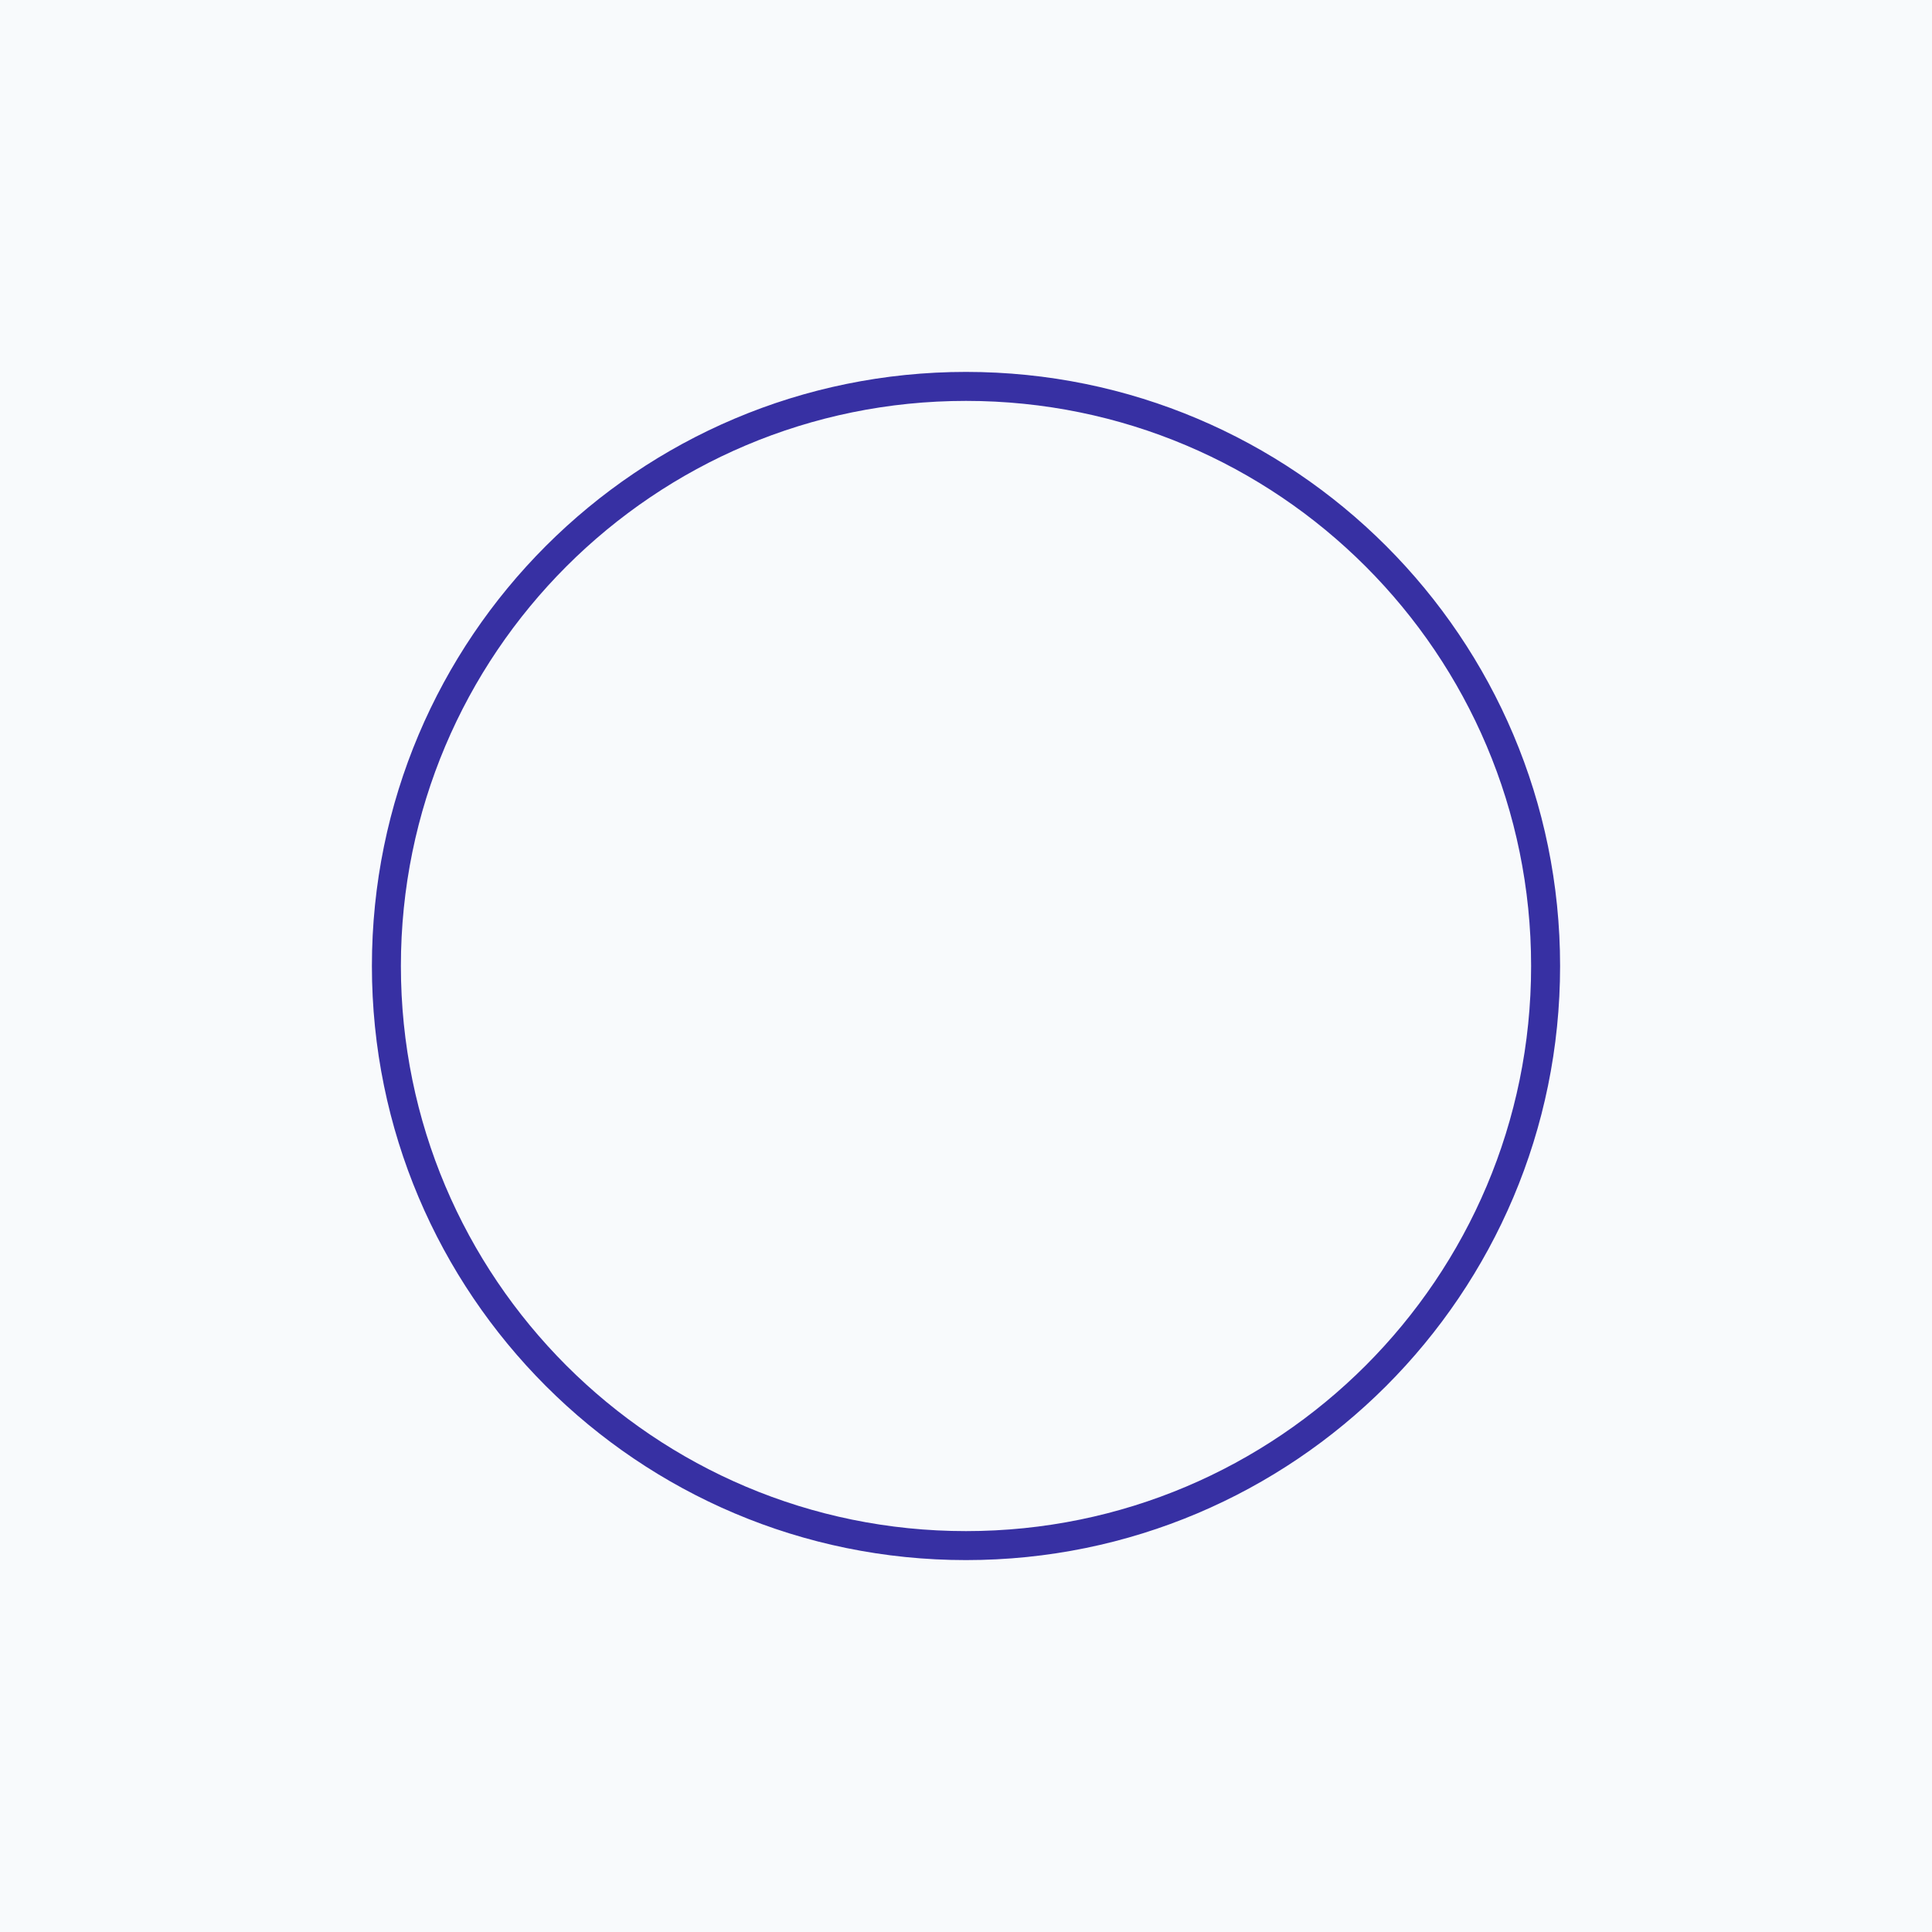
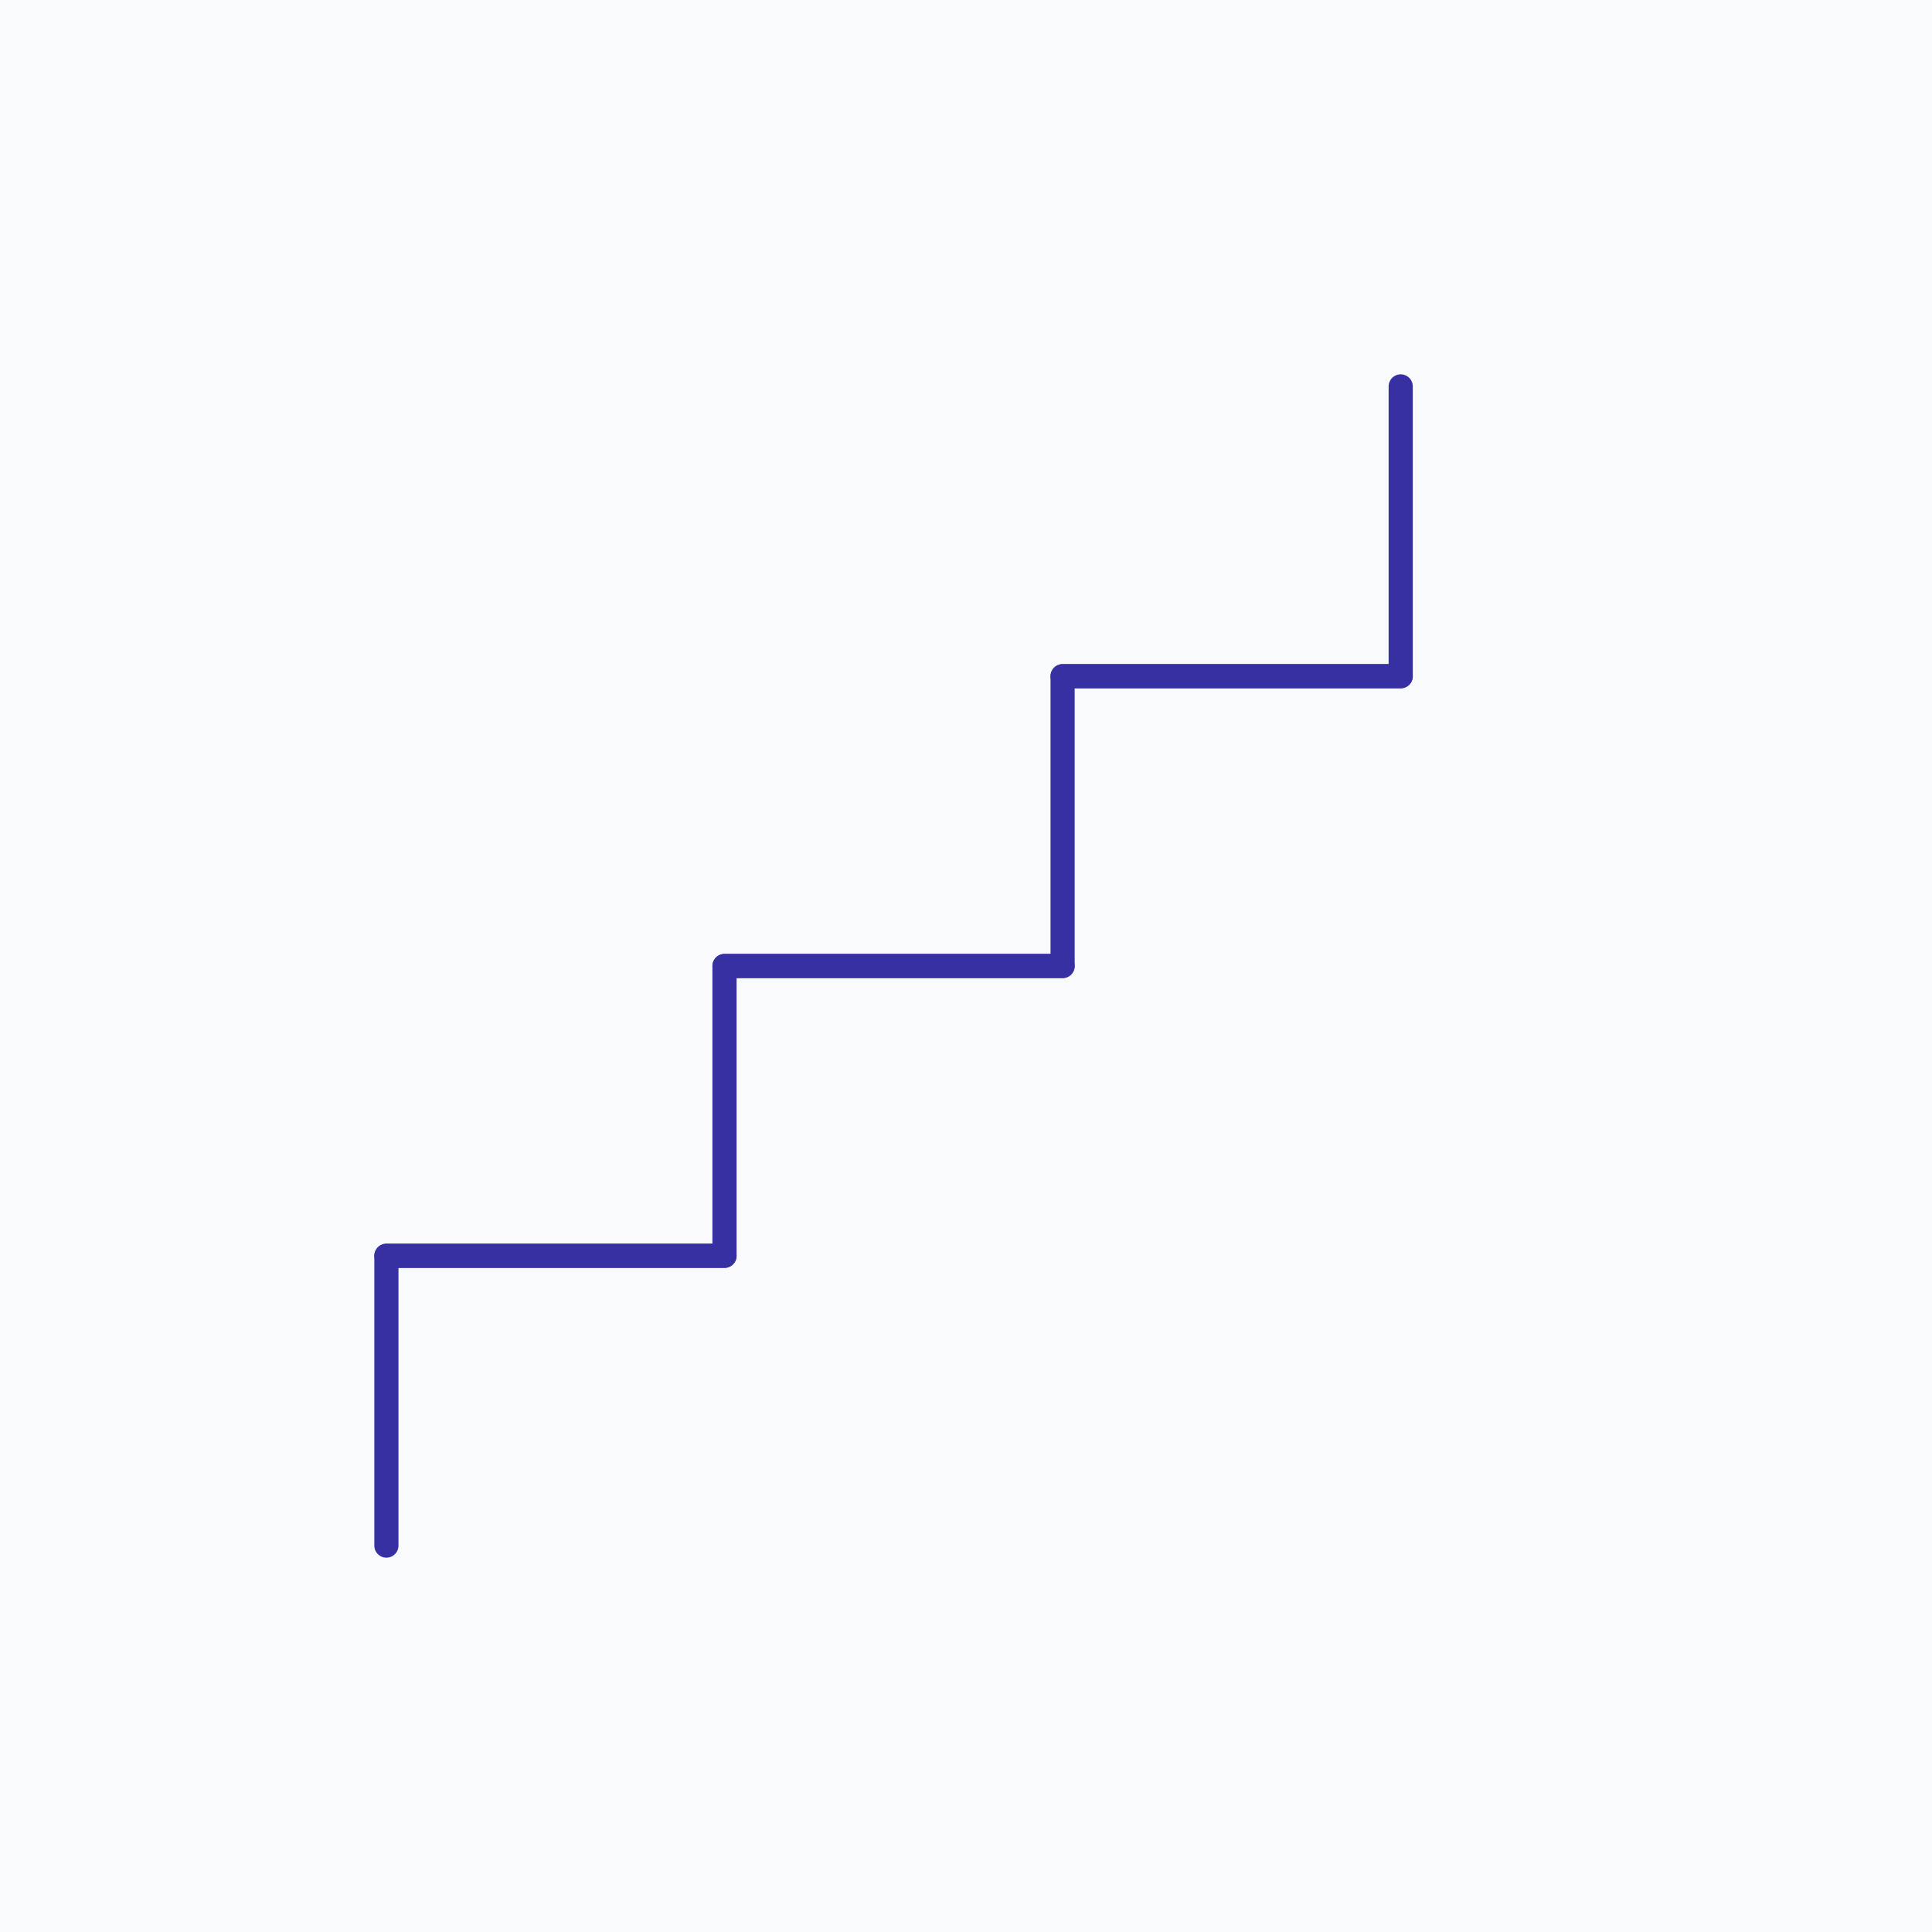
<svg xmlns="http://www.w3.org/2000/svg" viewBox="0 0 200 200">
  <rect width="200" height="200" fill="#F8FAFC" />
-   <circle cx="100" cy="100" r="60" fill="none" stroke="#3730A3" stroke-width="3" />
+   <polyline points="40,160 40,130 75,130 75,100 110,100 110,70 145,70 145,40" fill="none" stroke="#3730A3" stroke-width="2.5" stroke-linecap="round" stroke-linejoin="round" />
+   <line x1="40" y1="130" x2="75" y2="130" stroke="#3730A3" stroke-width="2.5" stroke-linecap="round" />
+   <line x1="75" y1="100" x2="110" y2="100" stroke="#3730A3" stroke-width="2.5" stroke-linecap="round" />
+   <line x1="110" y1="70" x2="145" y2="70" stroke="#3730A3" stroke-width="2.5" stroke-linecap="round" />
</svg>
